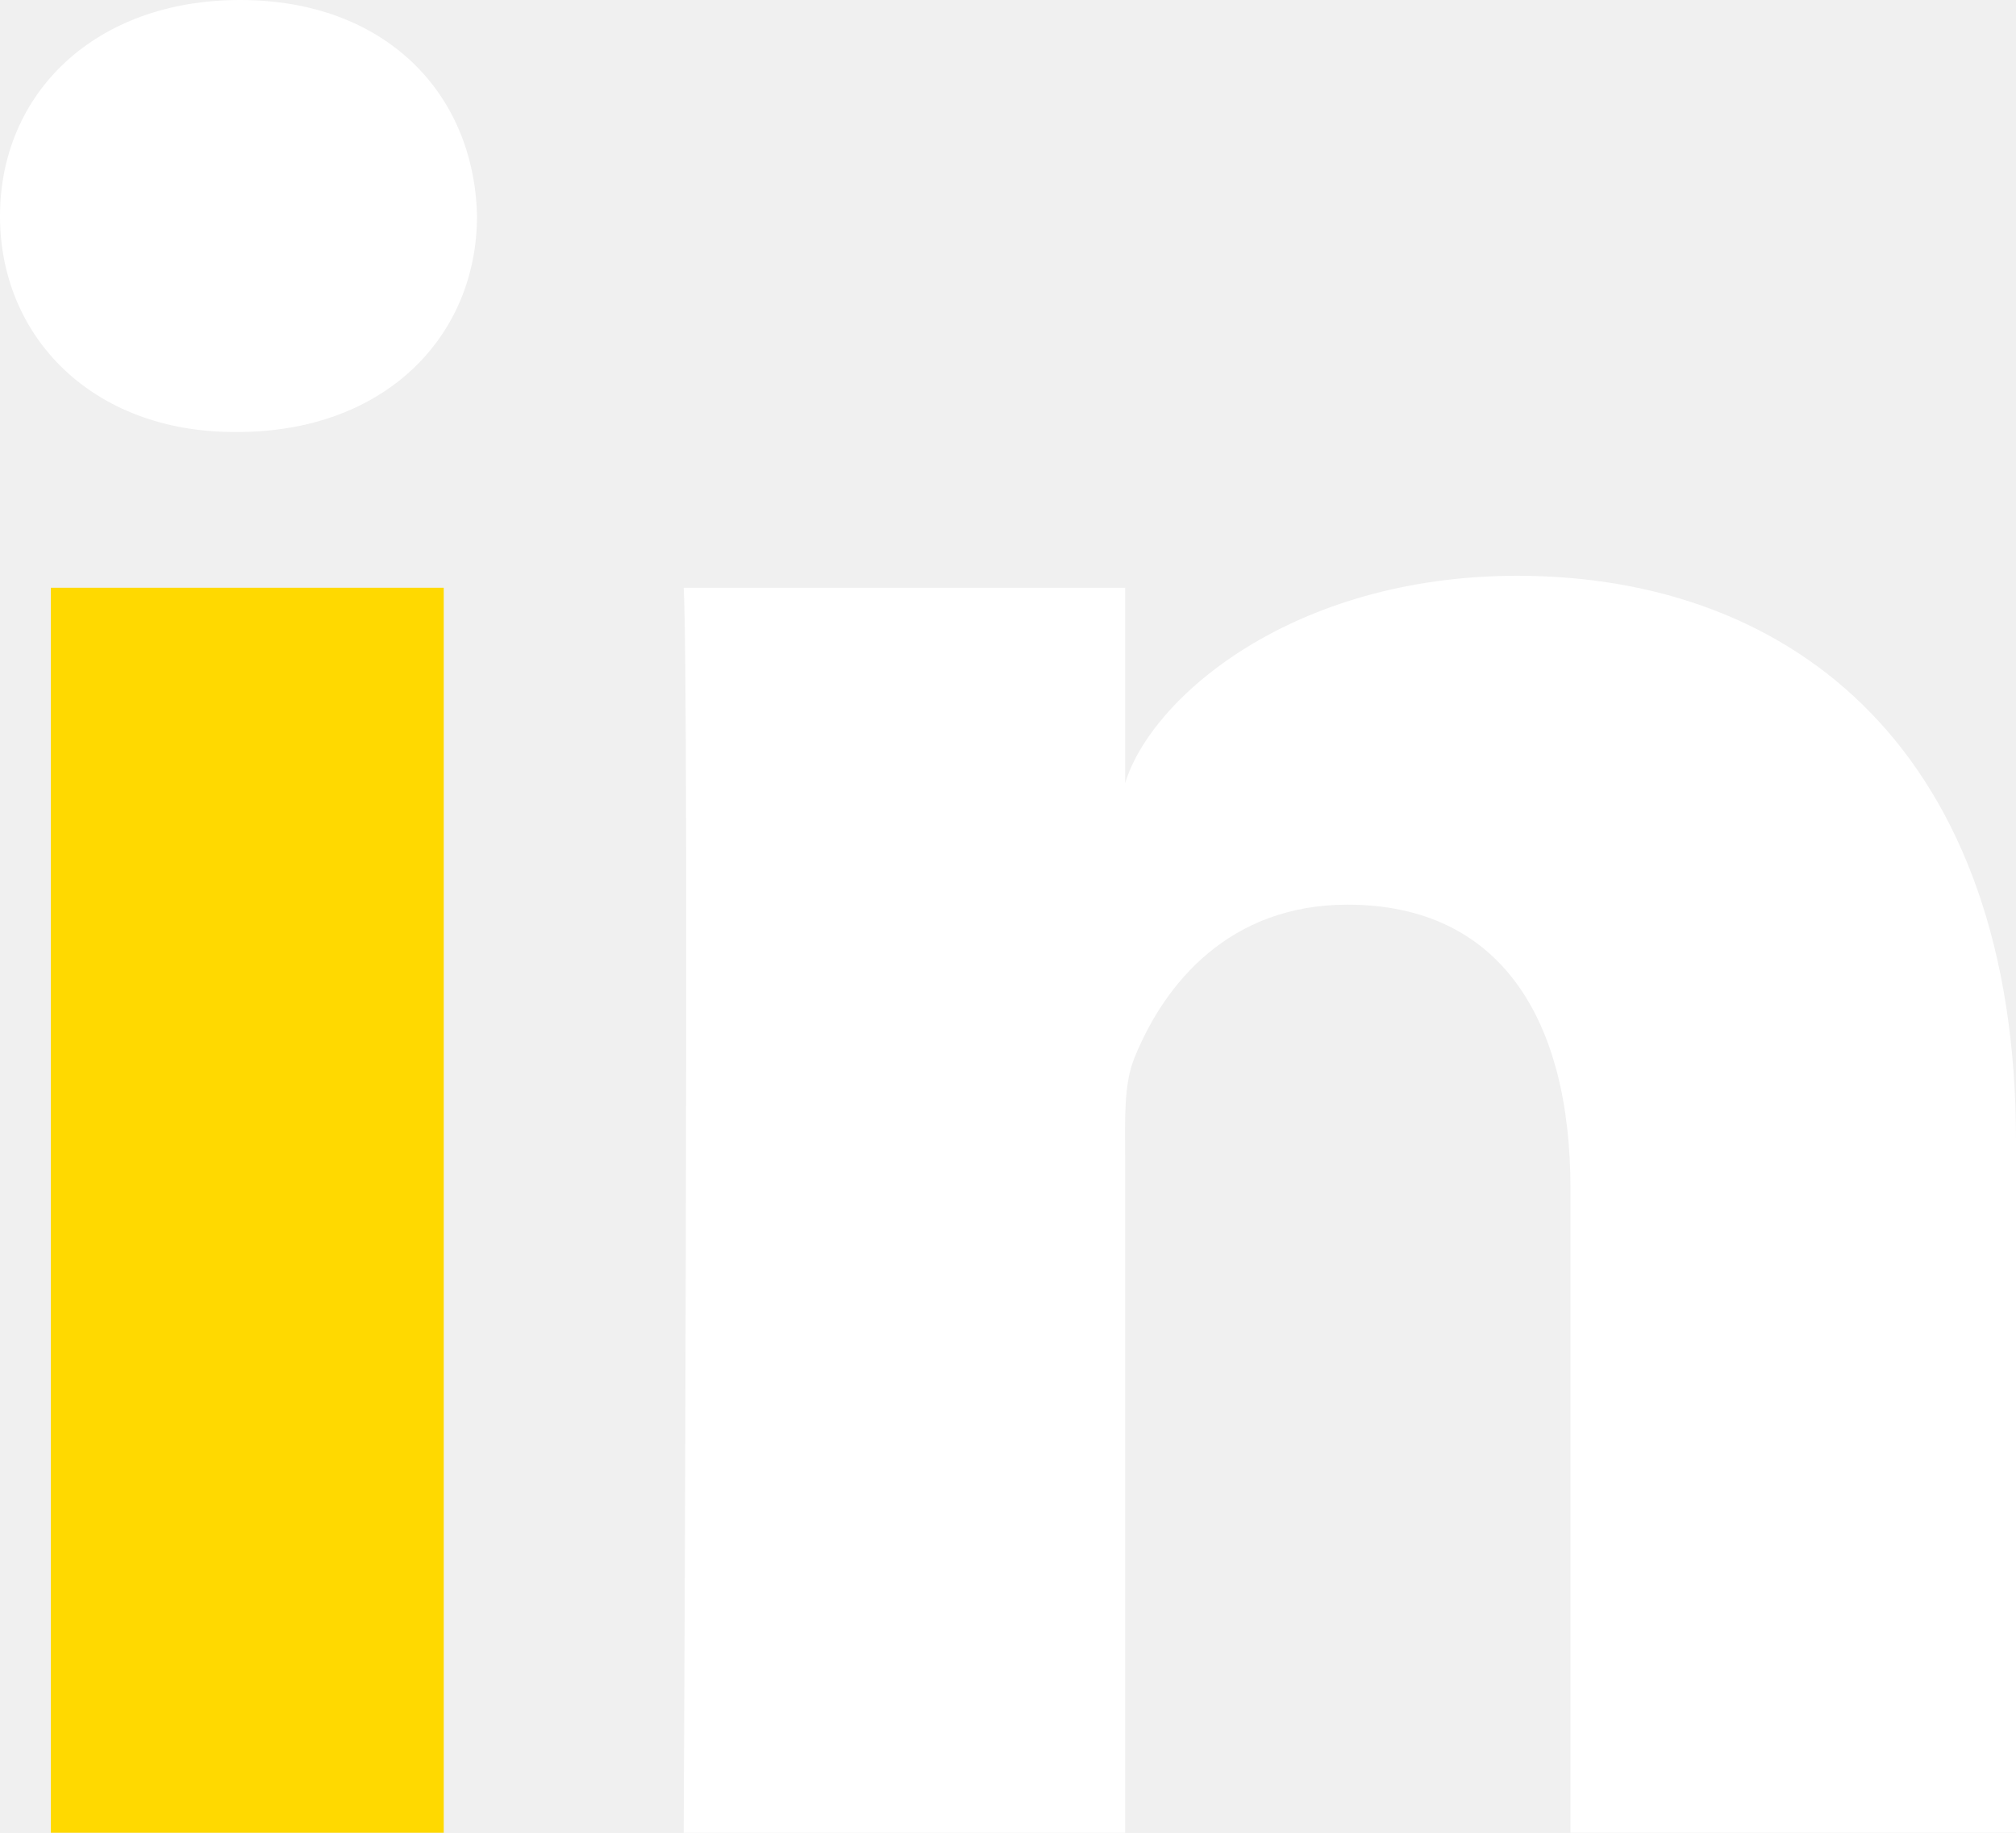
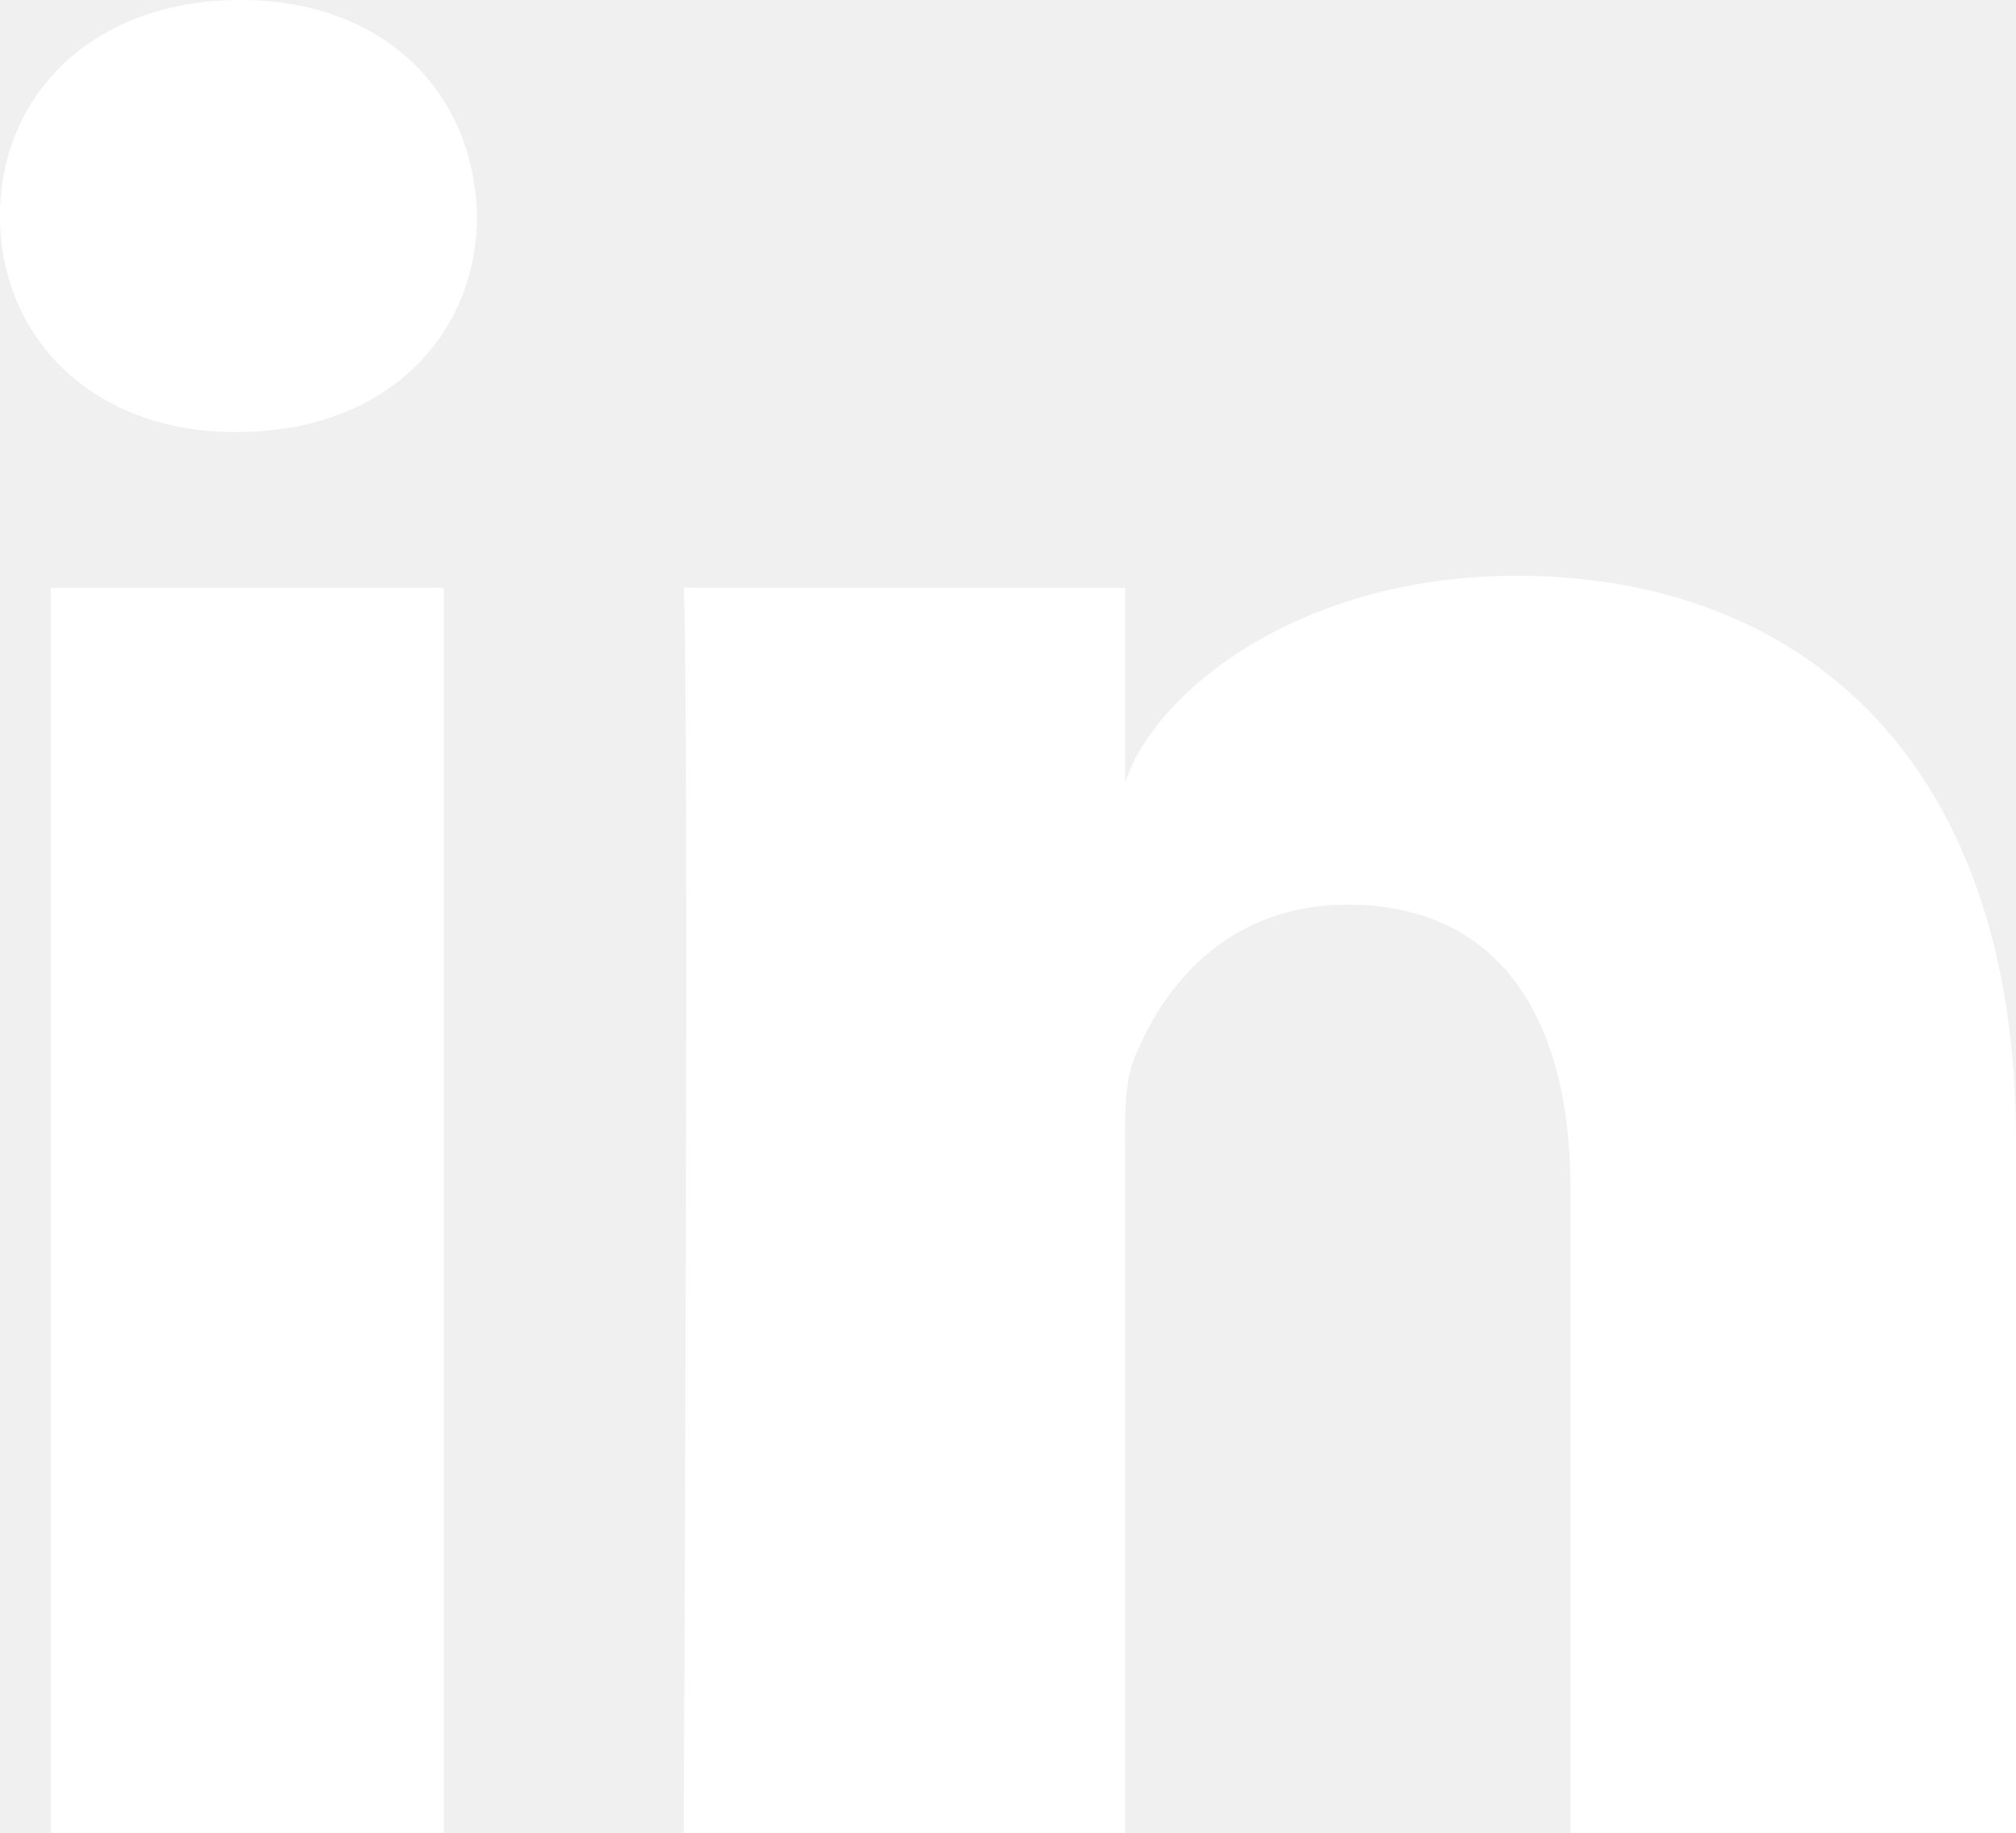
<svg xmlns="http://www.w3.org/2000/svg" version="1.1" id="Layer_1" x="0px" y="0px" width="36.891px" height="33.537px" viewBox="0 0 36.891 33.537" enable-background="new 0 0 36.891 33.537" xml:space="preserve">
  <g>
-     <rect x="0.931" y="10.755" fill="#ffd900" width="7.189" height="22.782" />
+     <rect x="0.931" y="10.755" fill="#ffffff" width="7.189" height="22.782" />
    <path fill="#ffffff" d="M27.766,10.536c-4.119,0-6.7,2.231-7.177,3.794v-3.575h-8.078c0.104,1.898,0,22.782,0,22.782h8.078V21.208   c0-0.685-0.033-1.37,0.175-1.862c0.556-1.37,1.749-2.792,3.894-2.792c2.805,0,4.08,2.107,4.08,5.193v11.789h8.153V20.869   C36.891,13.813,32.876,10.536,27.766,10.536" />
    <path fill="#ffffff" d="M4.393,0C1.737,0,0,1.705,0,3.956c0,2.207,1.688,3.949,4.29,3.949h0.053c2.703,0,4.386-1.748,4.386-3.956   C8.677,1.701,7.046,0,4.393,0" />
  </g>
  <g>
</g>
  <g>
</g>
  <g>
</g>
  <g>
</g>
  <g>
</g>
  <g>
</g>
</svg>
